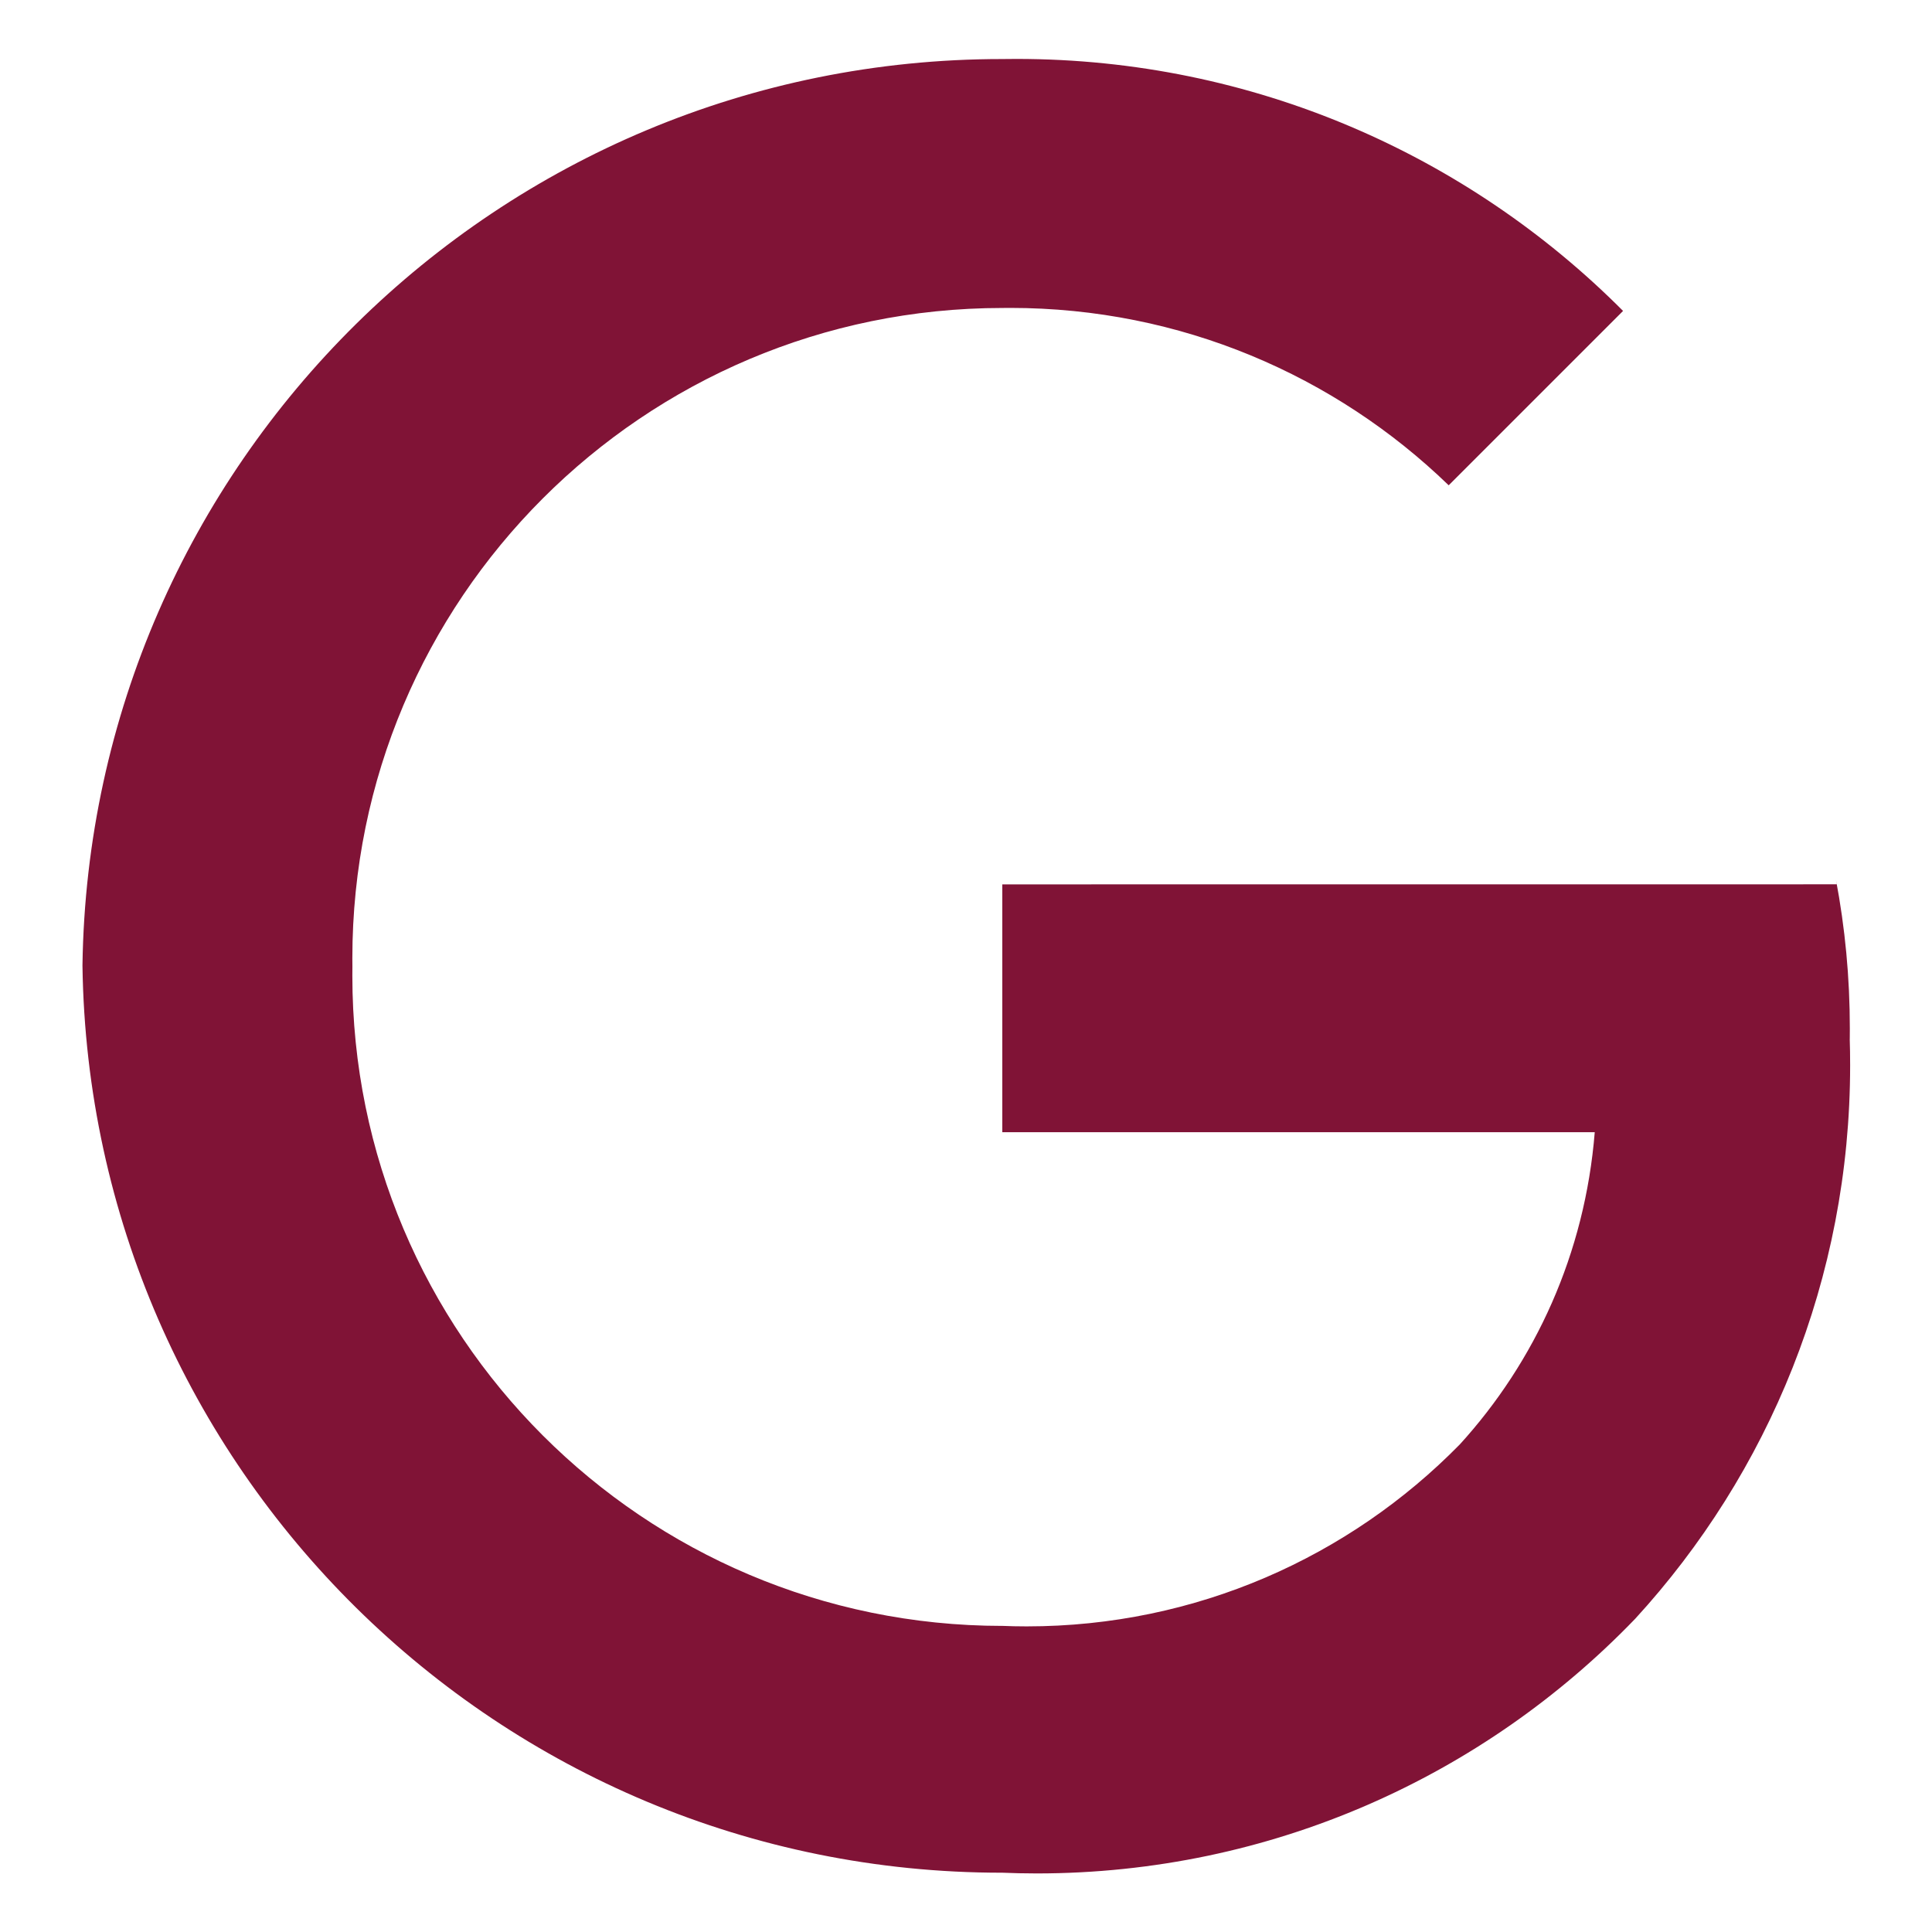
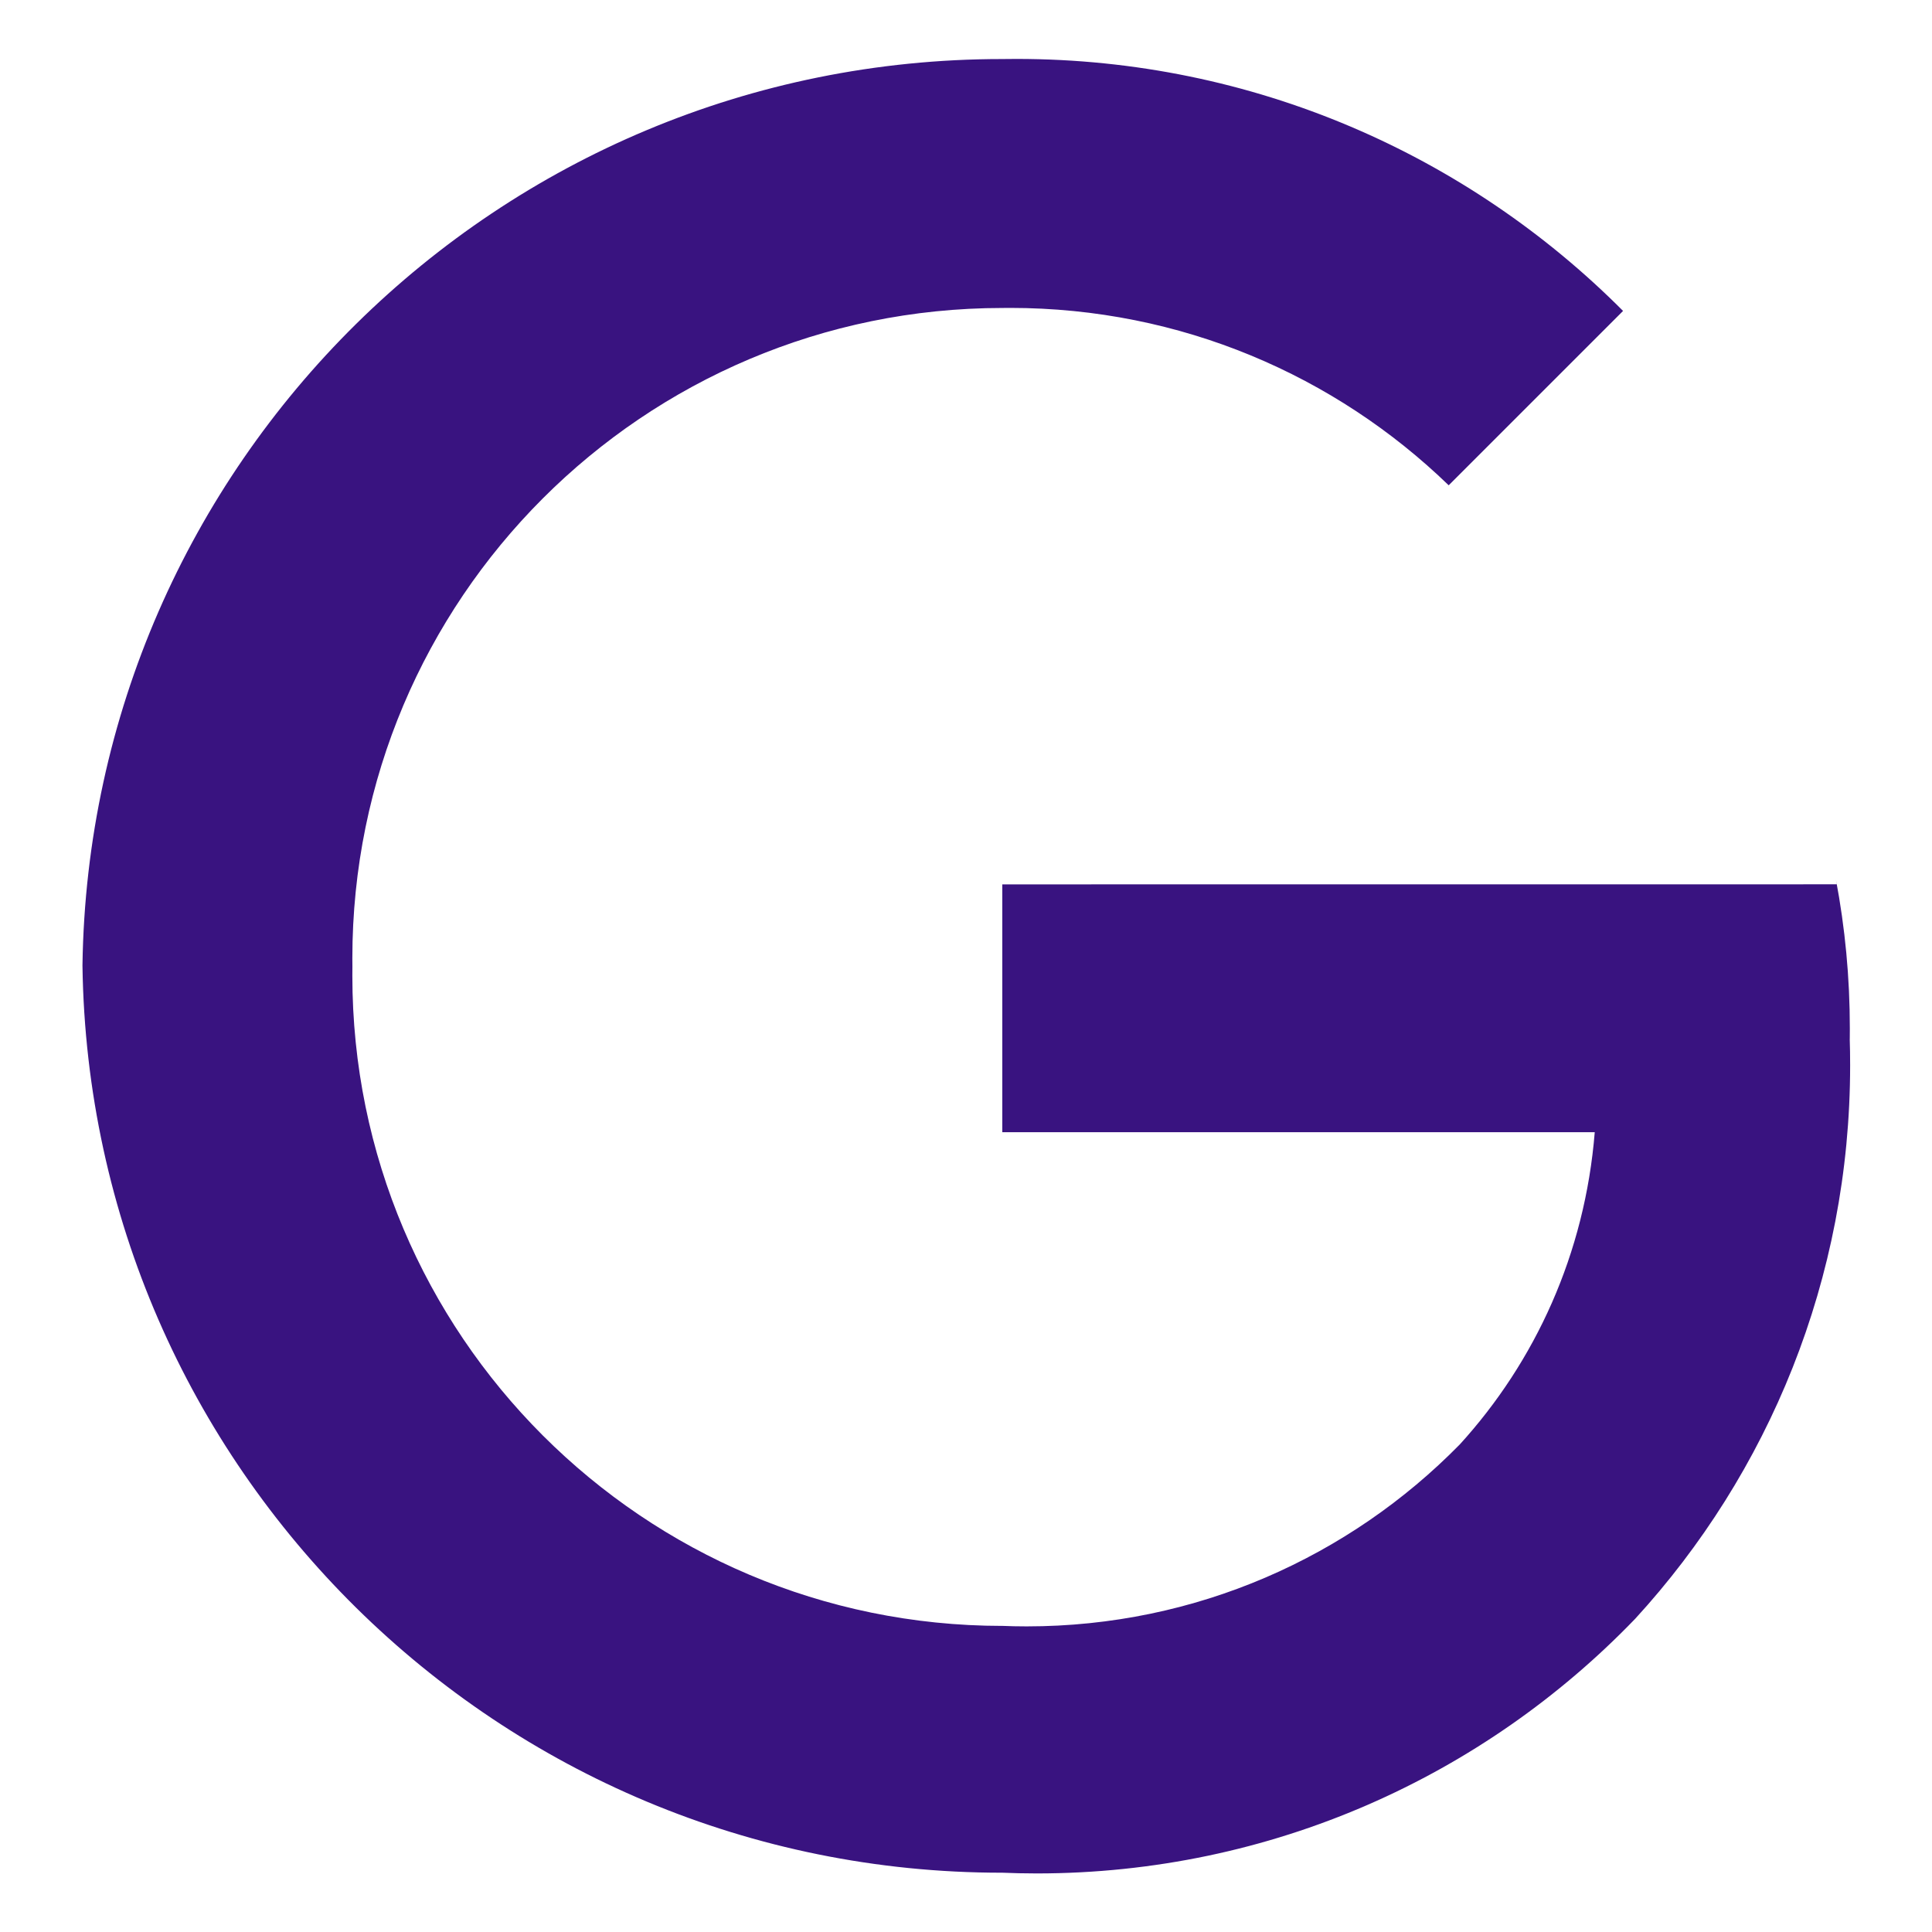
- <svg xmlns="http://www.w3.org/2000/svg" fill="#801336   " width="800px" height="800px" viewBox="0 0 32 32" version="1.1">
+ <svg xmlns="http://www.w3.org/2000/svg" fill="#391380" width="800px" height="800px" viewBox="0 0 32 32" version="1.1">
  <g id="SVGRepo_bgCarrier" stroke-width="0" />
  <g id="SVGRepo_tracerCarrier" stroke-linecap="round" stroke-linejoin="round" />
  <g id="SVGRepo_iconCarrier">
    <path d="M16.601 14.648v4.105h9.813c-0.162 2.008-0.982 3.798-2.243 5.18l0.006-0.007c-1.825 1.86-4.364 3.012-7.172 3.012-0.142 0-0.283-0.003-0.424-0.009l0.020 0.001c-5.946-0.003-10.765-4.823-10.765-10.77 0-0.051 0-0.102 0.001-0.152l-0 0.008c-0.001-0.043-0.001-0.094-0.001-0.145 0-5.946 4.819-10.767 10.765-10.77h0c0.040-0.001 0.087-0.001 0.135-0.001 2.822 0 5.383 1.121 7.262 2.941l-0.003-0.003 2.888-2.888c-2.568-2.578-6.121-4.174-10.047-4.174-0.082 0-0.164 0.001-0.246 0.002l0.012-0c-0.002 0-0.005 0-0.008 0-8.337 0-15.11 6.699-15.228 15.009l-0 0.011c0.118 8.32 6.891 15.020 15.228 15.020 0.003 0 0.006 0 0.009 0h-0c0.169 0.007 0.367 0.012 0.566 0.012 3.892 0 7.407-1.616 9.91-4.213l0.004-0.004c2.208-2.408 3.561-5.63 3.561-9.169 0-0.15-0.002-0.3-0.007-0.449l0.001 0.022c0.001-0.054 0.001-0.119 0.001-0.183 0-0.844-0.079-1.669-0.231-2.469l0.013 0.082z" />
  </g>
</svg>
